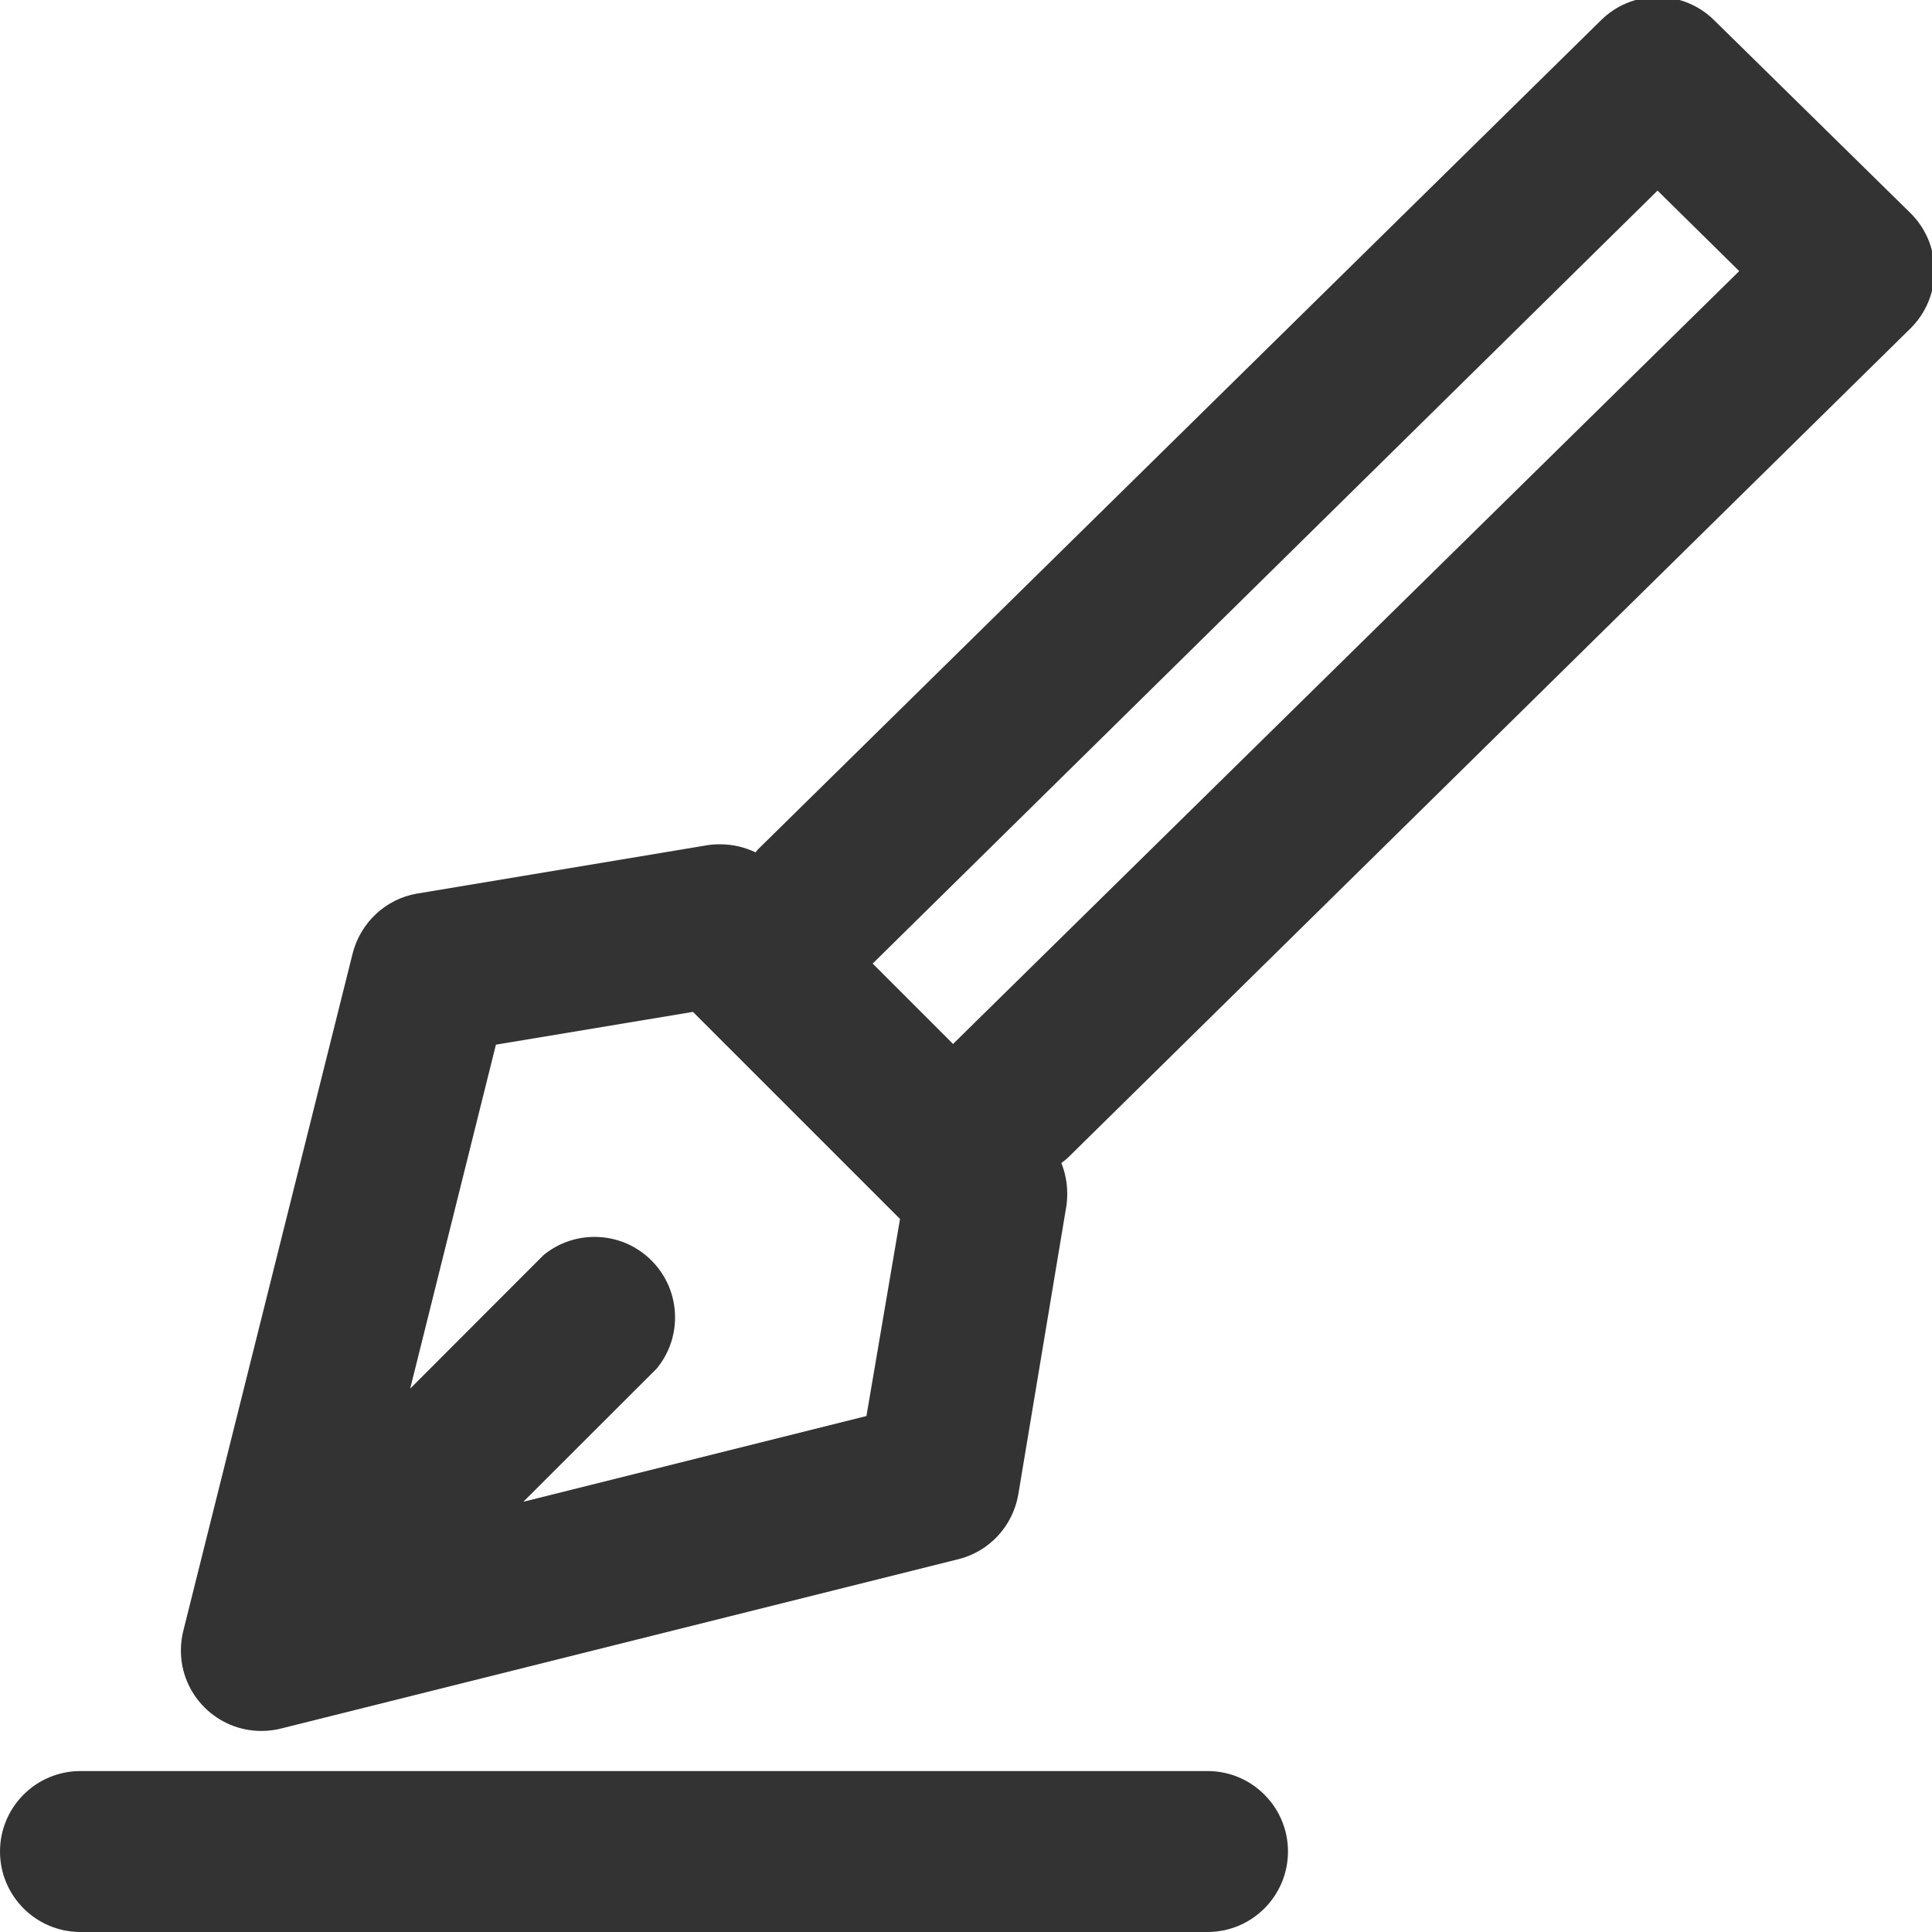
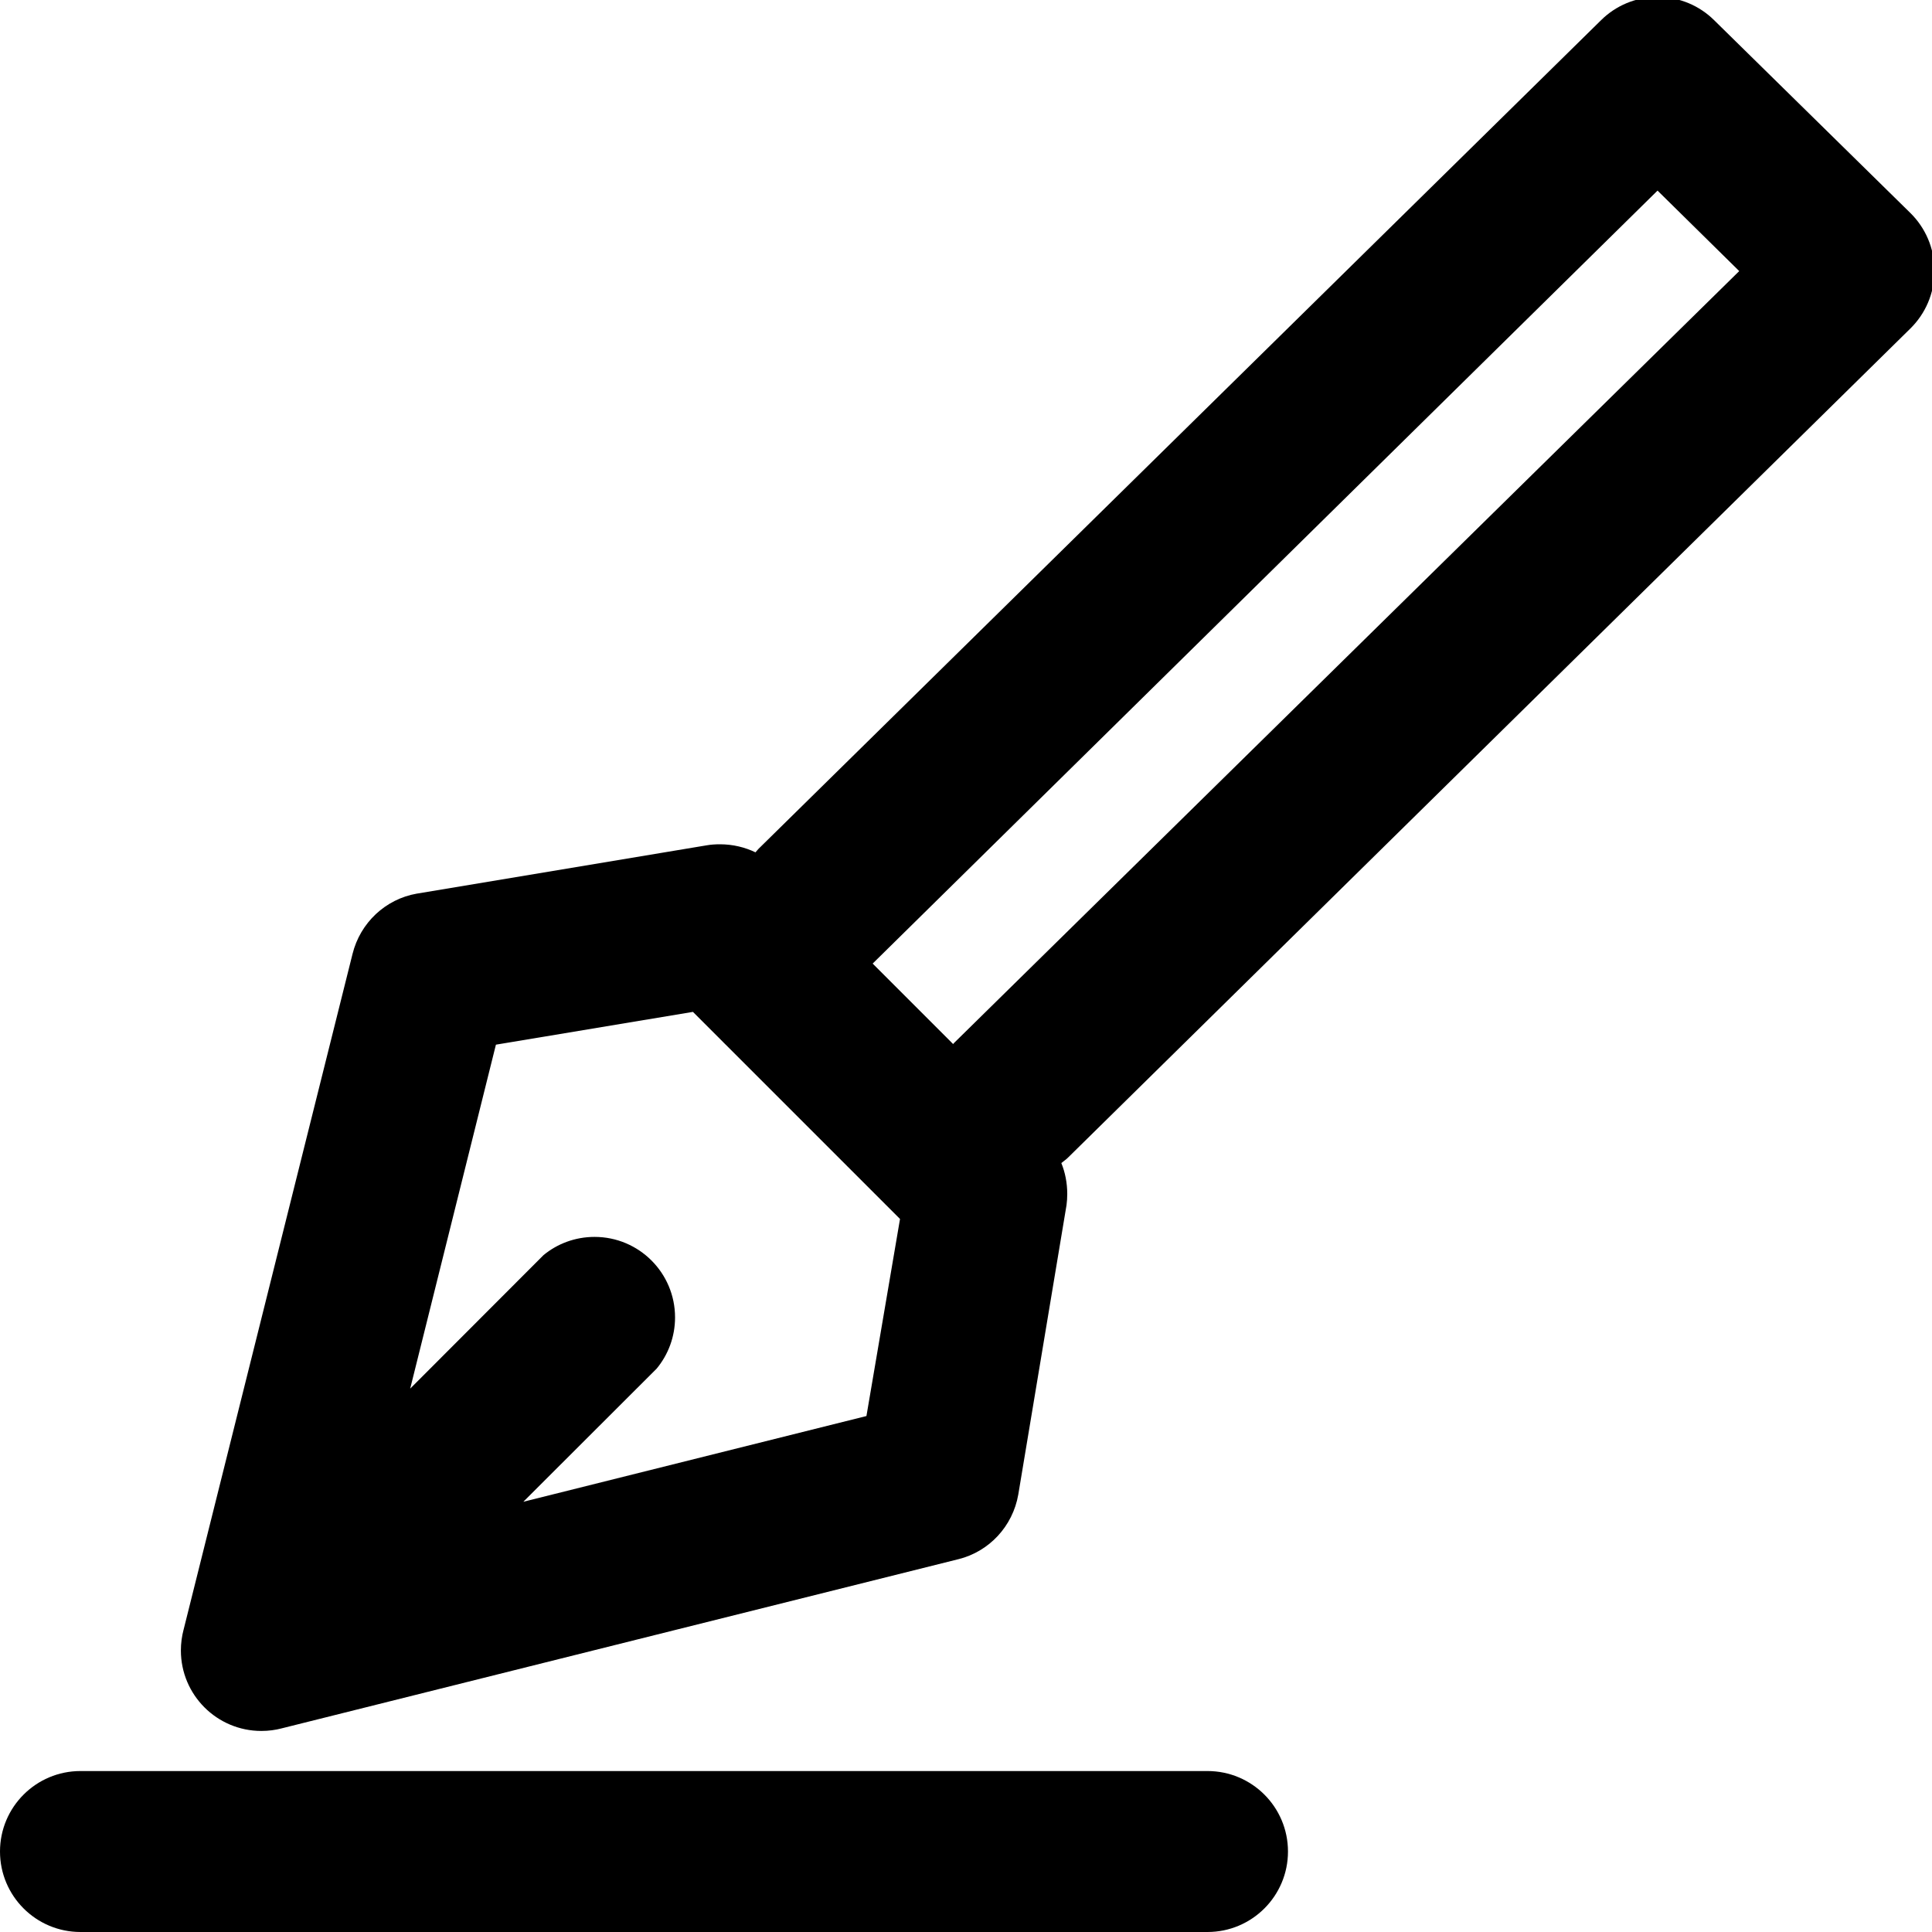
<svg xmlns="http://www.w3.org/2000/svg" version="1.1" width="32" height="32" viewBox="0 0 32 32">
-   <path fill="#333" d="M20 32h-18.667c-0.736 0-1.333-0.597-1.333-1.333s0.597-1.333 1.333-1.333v0h18.667c0.736 0 1.333 0.597 1.333 1.333s-0.597 1.333-1.333 1.333v0zM32.040 4.49c0 0 0 0.001 0 0.001 0 0.371-0.152 0.707-0.397 0.949l-0 0-13.957 13.737c-0.033 0.033-0.073 0.057-0.107 0.087 0.062 0.151 0.098 0.327 0.098 0.511 0 0.063-0.004 0.125-0.012 0.186l0.001-0.007-0.8 4.8c-0.092 0.528-0.484 0.945-0.991 1.071l-0.009 0.002-11.2 2.8c-0.101 0.027-0.217 0.043-0.337 0.043-0.736 0-1.333-0.597-1.333-1.333 0-0.12 0.016-0.236 0.045-0.346l-0.002 0.009 2.8-11.2c0.128-0.516 0.545-0.908 1.065-0.999l0.008-0.001 4.8-0.8c0.064-0.011 0.137-0.016 0.212-0.016 0.214 0 0.416 0.049 0.597 0.137l-0.008-0.004 0.050-0.057 13.957-13.727c0.24-0.237 0.571-0.383 0.935-0.383s0.695 0.146 0.935 0.383l3.253 3.196c0.245 0.242 0.397 0.578 0.397 0.949 0 0.004-0 0.008-0 0.012v-0.001zM14.907 20.19l-3.43-3.43-3.263 0.543-1.42 5.697 2.207-2.21c0.228-0.189 0.524-0.303 0.847-0.303 0.736 0 1.333 0.597 1.333 1.333 0 0.323-0.114 0.618-0.305 0.849l0.002-0.002-2.21 2.207 5.683-1.42zM28.807 4.49l-1.353-1.333-13 12.803 1.333 1.333c0.008-0.011 0.017-0.021 0.027-0.030l0-0z" />
+   <path d="M20 32h-18.667c-0.736 0-1.333-0.597-1.333-1.333s0.597-1.333 1.333-1.333v0h18.667c0.736 0 1.333 0.597 1.333 1.333s-0.597 1.333-1.333 1.333v0zM32.040 4.49c0 0 0 0.001 0 0.001 0 0.371-0.152 0.707-0.397 0.949l-0 0-13.957 13.737c-0.033 0.033-0.073 0.057-0.107 0.087 0.062 0.151 0.098 0.327 0.098 0.511 0 0.063-0.004 0.125-0.012 0.186l0.001-0.007-0.8 4.8c-0.092 0.528-0.484 0.945-0.991 1.071l-0.009 0.002-11.2 2.8c-0.101 0.027-0.217 0.043-0.337 0.043-0.736 0-1.333-0.597-1.333-1.333 0-0.12 0.016-0.236 0.045-0.346l-0.002 0.009 2.8-11.2c0.128-0.516 0.545-0.908 1.065-0.999l0.008-0.001 4.8-0.8c0.064-0.011 0.137-0.016 0.212-0.016 0.214 0 0.416 0.049 0.597 0.137l-0.008-0.004 0.050-0.057 13.957-13.727c0.24-0.237 0.571-0.383 0.935-0.383s0.695 0.146 0.935 0.383l3.253 3.196c0.245 0.242 0.397 0.578 0.397 0.949 0 0.004-0 0.008-0 0.012v-0.001zM14.907 20.19l-3.43-3.43-3.263 0.543-1.42 5.697 2.207-2.21c0.228-0.189 0.524-0.303 0.847-0.303 0.736 0 1.333 0.597 1.333 1.333 0 0.323-0.114 0.618-0.305 0.849l0.002-0.002-2.21 2.207 5.683-1.42zM28.807 4.49l-1.353-1.333-13 12.803 1.333 1.333c0.008-0.011 0.017-0.021 0.027-0.030l0-0z" />
</svg>
